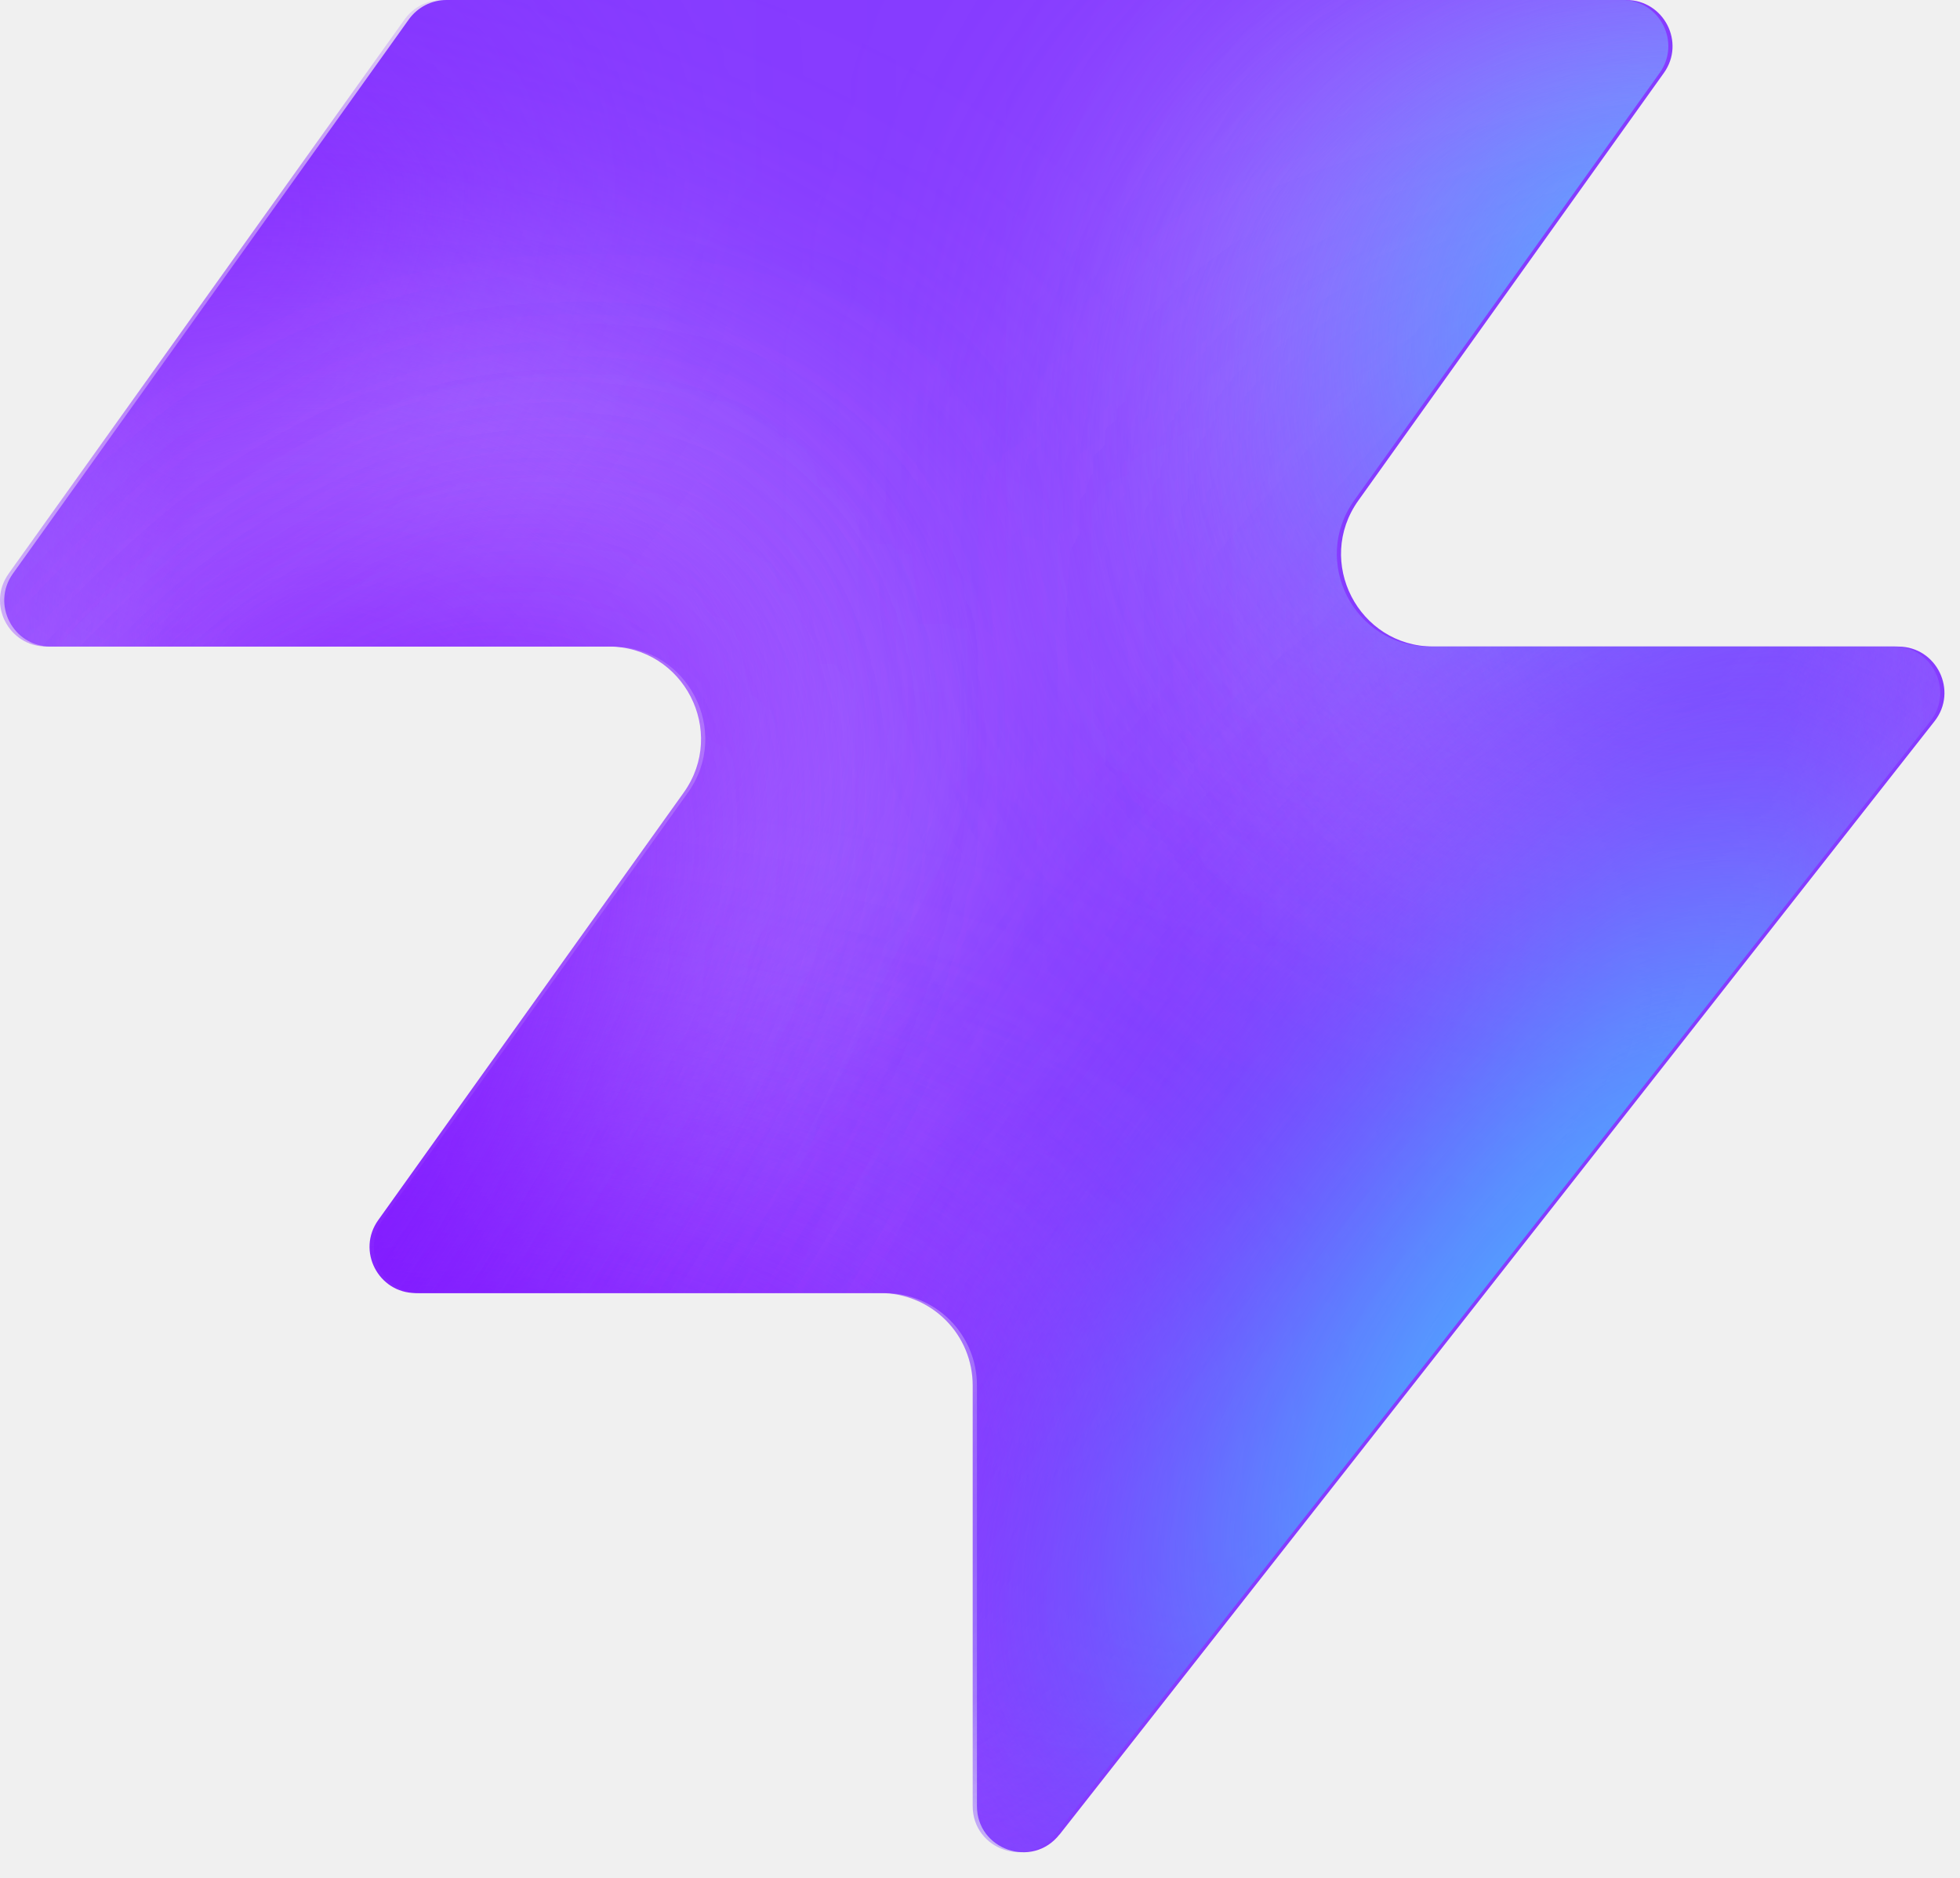
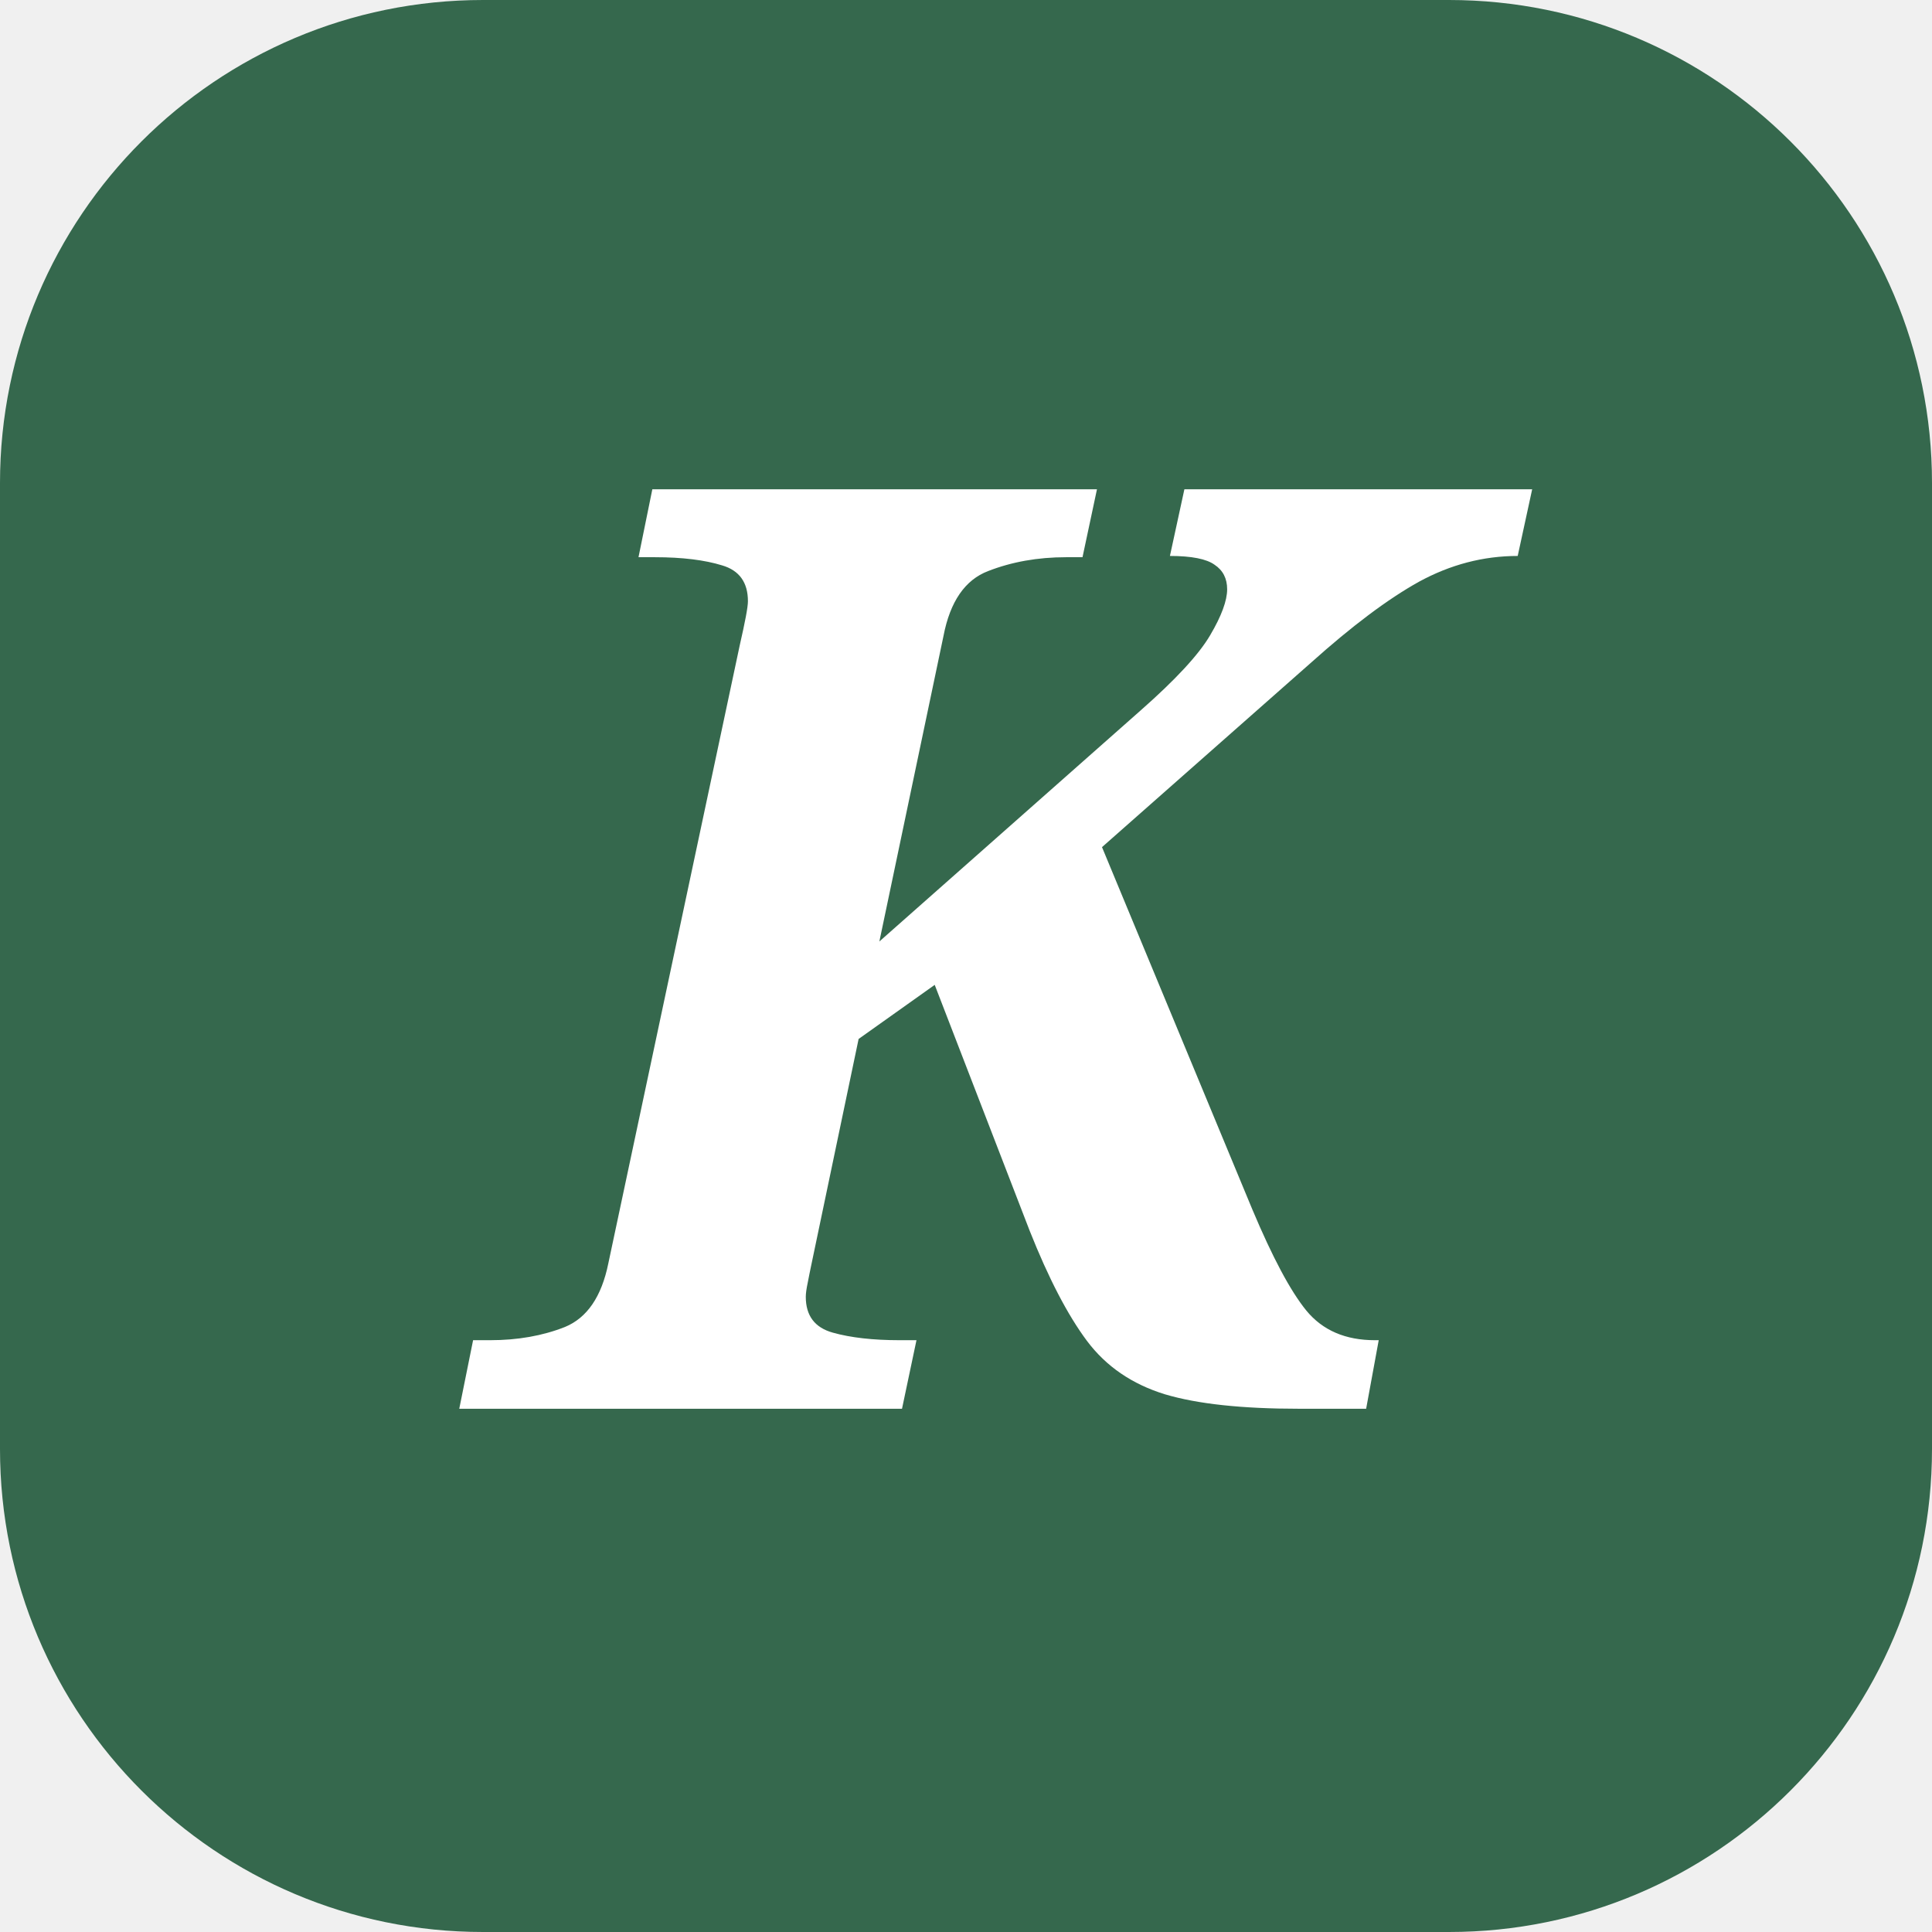
- <svg xmlns="http://www.w3.org/2000/svg" width="48" height="46" fill="none" viewBox="0 0 48 46">
-   <path fill="#863bff" d="M25.946 44.938c-.664.845-2.021.375-2.021-.698V33.937a2.26 2.26 0 0 0-2.262-2.262H10.287c-.92 0-1.456-1.04-.92-1.788l7.48-10.471c1.07-1.497 0-3.578-1.842-3.578H1.237c-.92 0-1.456-1.04-.92-1.788L10.013.474c.214-.297.556-.474.92-.474h28.894c.92 0 1.456 1.04.92 1.788l-7.48 10.471c-1.07 1.498 0 3.579 1.842 3.579h11.377c.943 0 1.473 1.088.89 1.83L25.947 44.94z" style="fill:#863bff;fill:color(display-p3 .525 .23 1);fill-opacity:1" />
-   <mask id="a" width="48" height="46" x="0" y="0" maskUnits="userSpaceOnUse" style="mask-type:alpha">
-     <path fill="#000" d="M25.842 44.938c-.664.844-2.021.375-2.021-.698V33.937a2.26 2.26 0 0 0-2.262-2.262H10.183c-.92 0-1.456-1.04-.92-1.788l7.48-10.471c1.07-1.498 0-3.579-1.842-3.579H1.133c-.92 0-1.456-1.04-.92-1.787L9.91.473c.214-.297.556-.474.92-.474h28.894c.92 0 1.456 1.04.92 1.788l-7.48 10.471c-1.07 1.498 0 3.578 1.842 3.578h11.377c.943 0 1.473 1.088.89 1.832L25.843 44.94z" style="fill:#000;fill-opacity:1" />
-   </mask>
-   <g mask="url(#a)">
-     <g filter="url(#b)">
-       <ellipse cx="5.508" cy="14.704" fill="#ede6ff" rx="5.508" ry="14.704" style="fill:#ede6ff;fill:color(display-p3 .927 .903 1);fill-opacity:1" transform="matrix(.00324 1 1 -.00324 -4.47 31.516)" />
-     </g>
-     <g filter="url(#c)">
-       <ellipse cx="10.399" cy="29.851" fill="#ede6ff" rx="10.399" ry="29.851" style="fill:#ede6ff;fill:color(display-p3 .927 .903 1);fill-opacity:1" transform="matrix(.00324 1 1 -.00324 -39.328 7.883)" />
-     </g>
-     <g filter="url(#d)">
-       <ellipse cx="5.508" cy="30.487" fill="#7e14ff" rx="5.508" ry="30.487" style="fill:#7e14ff;fill:color(display-p3 .492 .077 1);fill-opacity:1" transform="rotate(89.814 -25.913 -14.639)scale(1 -1)" />
-     </g>
-     <g filter="url(#e)">
-       <ellipse cx="5.508" cy="30.599" fill="#7e14ff" rx="5.508" ry="30.599" style="fill:#7e14ff;fill:color(display-p3 .492 .077 1);fill-opacity:1" transform="rotate(89.814 -32.644 -3.334)scale(1 -1)" />
-     </g>
-     <g filter="url(#f)">
-       <ellipse cx="5.508" cy="30.599" fill="#7e14ff" rx="5.508" ry="30.599" style="fill:#7e14ff;fill:color(display-p3 .492 .077 1);fill-opacity:1" transform="matrix(.00324 1 1 -.00324 -34.34 30.47)" />
-     </g>
-     <g filter="url(#g)">
-       <ellipse cx="14.072" cy="22.078" fill="#ede6ff" rx="14.072" ry="22.078" style="fill:#ede6ff;fill:color(display-p3 .927 .903 1);fill-opacity:1" transform="rotate(93.35 24.506 48.493)scale(-1 1)" />
-     </g>
-     <g filter="url(#h)">
-       <ellipse cx="3.47" cy="21.501" fill="#7e14ff" rx="3.47" ry="21.501" style="fill:#7e14ff;fill:color(display-p3 .492 .077 1);fill-opacity:1" transform="rotate(89.009 28.708 47.59)scale(-1 1)" />
-     </g>
-     <g filter="url(#i)">
-       <ellipse cx="3.47" cy="21.501" fill="#7e14ff" rx="3.47" ry="21.501" style="fill:#7e14ff;fill:color(display-p3 .492 .077 1);fill-opacity:1" transform="rotate(89.009 28.708 47.59)scale(-1 1)" />
-     </g>
-     <g filter="url(#j)">
-       <ellipse cx=".387" cy="8.972" fill="#7e14ff" rx="4.407" ry="29.108" style="fill:#7e14ff;fill:color(display-p3 .492 .077 1);fill-opacity:1" transform="rotate(39.51 .387 8.972)" />
-     </g>
-     <g filter="url(#k)">
-       <ellipse cx="47.523" cy="-6.092" fill="#7e14ff" rx="4.407" ry="29.108" style="fill:#7e14ff;fill:color(display-p3 .492 .077 1);fill-opacity:1" transform="rotate(37.892 47.523 -6.092)" />
-     </g>
-     <g filter="url(#l)">
-       <ellipse cx="41.412" cy="6.333" fill="#47bfff" rx="5.971" ry="9.665" style="fill:#47bfff;fill:color(display-p3 .28 .748 1);fill-opacity:1" transform="rotate(37.892 41.412 6.333)" />
-     </g>
-     <g filter="url(#m)">
-       <ellipse cx="-1.879" cy="38.332" fill="#7e14ff" rx="4.407" ry="29.108" style="fill:#7e14ff;fill:color(display-p3 .492 .077 1);fill-opacity:1" transform="rotate(37.892 -1.88 38.332)" />
-     </g>
-     <g filter="url(#n)">
-       <ellipse cx="-1.879" cy="38.332" fill="#7e14ff" rx="4.407" ry="29.108" style="fill:#7e14ff;fill:color(display-p3 .492 .077 1);fill-opacity:1" transform="rotate(37.892 -1.88 38.332)" />
-     </g>
-     <g filter="url(#o)">
-       <ellipse cx="35.651" cy="29.907" fill="#7e14ff" rx="4.407" ry="29.108" style="fill:#7e14ff;fill:color(display-p3 .492 .077 1);fill-opacity:1" transform="rotate(37.892 35.651 29.907)" />
-     </g>
-     <g filter="url(#p)">
-       <ellipse cx="38.418" cy="32.4" fill="#47bfff" rx="5.971" ry="15.297" style="fill:#47bfff;fill:color(display-p3 .28 .748 1);fill-opacity:1" transform="rotate(37.892 38.418 32.4)" />
-     </g>
-   </g>
-   <defs>
-     <filter id="b" width="60.045" height="41.654" x="-19.77" y="16.149" color-interpolation-filters="sRGB" filterUnits="userSpaceOnUse">
-       <feFlood flood-opacity="0" result="BackgroundImageFix" />
-       <feBlend in="SourceGraphic" in2="BackgroundImageFix" result="shape" />
-       <feGaussianBlur result="effect1_foregroundBlur_2002_17158" stdDeviation="7.659" />
-     </filter>
-     <filter id="c" width="90.34" height="51.437" x="-54.613" y="-7.533" color-interpolation-filters="sRGB" filterUnits="userSpaceOnUse">
-       <feFlood flood-opacity="0" result="BackgroundImageFix" />
-       <feBlend in="SourceGraphic" in2="BackgroundImageFix" result="shape" />
-       <feGaussianBlur result="effect1_foregroundBlur_2002_17158" stdDeviation="7.659" />
-     </filter>
-     <filter id="d" width="79.355" height="29.4" x="-49.64" y="2.03" color-interpolation-filters="sRGB" filterUnits="userSpaceOnUse">
-       <feFlood flood-opacity="0" result="BackgroundImageFix" />
-       <feBlend in="SourceGraphic" in2="BackgroundImageFix" result="shape" />
-       <feGaussianBlur result="effect1_foregroundBlur_2002_17158" stdDeviation="4.596" />
-     </filter>
-     <filter id="e" width="79.579" height="29.4" x="-45.045" y="20.029" color-interpolation-filters="sRGB" filterUnits="userSpaceOnUse">
-       <feFlood flood-opacity="0" result="BackgroundImageFix" />
-       <feBlend in="SourceGraphic" in2="BackgroundImageFix" result="shape" />
-       <feGaussianBlur result="effect1_foregroundBlur_2002_17158" stdDeviation="4.596" />
-     </filter>
-     <filter id="f" width="79.579" height="29.4" x="-43.513" y="21.178" color-interpolation-filters="sRGB" filterUnits="userSpaceOnUse">
-       <feFlood flood-opacity="0" result="BackgroundImageFix" />
-       <feBlend in="SourceGraphic" in2="BackgroundImageFix" result="shape" />
-       <feGaussianBlur result="effect1_foregroundBlur_2002_17158" stdDeviation="4.596" />
-     </filter>
-     <filter id="g" width="74.749" height="58.852" x="15.756" y="-17.901" color-interpolation-filters="sRGB" filterUnits="userSpaceOnUse">
-       <feFlood flood-opacity="0" result="BackgroundImageFix" />
-       <feBlend in="SourceGraphic" in2="BackgroundImageFix" result="shape" />
-       <feGaussianBlur result="effect1_foregroundBlur_2002_17158" stdDeviation="7.659" />
-     </filter>
-     <filter id="h" width="61.377" height="25.362" x="23.548" y="2.284" color-interpolation-filters="sRGB" filterUnits="userSpaceOnUse">
-       <feFlood flood-opacity="0" result="BackgroundImageFix" />
-       <feBlend in="SourceGraphic" in2="BackgroundImageFix" result="shape" />
-       <feGaussianBlur result="effect1_foregroundBlur_2002_17158" stdDeviation="4.596" />
-     </filter>
-     <filter id="i" width="61.377" height="25.362" x="23.548" y="2.284" color-interpolation-filters="sRGB" filterUnits="userSpaceOnUse">
-       <feFlood flood-opacity="0" result="BackgroundImageFix" />
-       <feBlend in="SourceGraphic" in2="BackgroundImageFix" result="shape" />
-       <feGaussianBlur result="effect1_foregroundBlur_2002_17158" stdDeviation="4.596" />
-     </filter>
-     <filter id="j" width="56.045" height="63.649" x="-27.636" y="-22.853" color-interpolation-filters="sRGB" filterUnits="userSpaceOnUse">
-       <feFlood flood-opacity="0" result="BackgroundImageFix" />
-       <feBlend in="SourceGraphic" in2="BackgroundImageFix" result="shape" />
-       <feGaussianBlur result="effect1_foregroundBlur_2002_17158" stdDeviation="4.596" />
-     </filter>
-     <filter id="k" width="54.814" height="64.646" x="20.116" y="-38.415" color-interpolation-filters="sRGB" filterUnits="userSpaceOnUse">
-       <feFlood flood-opacity="0" result="BackgroundImageFix" />
-       <feBlend in="SourceGraphic" in2="BackgroundImageFix" result="shape" />
-       <feGaussianBlur result="effect1_foregroundBlur_2002_17158" stdDeviation="4.596" />
-     </filter>
-     <filter id="l" width="33.541" height="35.313" x="24.641" y="-11.323" color-interpolation-filters="sRGB" filterUnits="userSpaceOnUse">
-       <feFlood flood-opacity="0" result="BackgroundImageFix" />
-       <feBlend in="SourceGraphic" in2="BackgroundImageFix" result="shape" />
-       <feGaussianBlur result="effect1_foregroundBlur_2002_17158" stdDeviation="4.596" />
-     </filter>
-     <filter id="m" width="54.814" height="64.646" x="-29.286" y="6.009" color-interpolation-filters="sRGB" filterUnits="userSpaceOnUse">
-       <feFlood flood-opacity="0" result="BackgroundImageFix" />
-       <feBlend in="SourceGraphic" in2="BackgroundImageFix" result="shape" />
-       <feGaussianBlur result="effect1_foregroundBlur_2002_17158" stdDeviation="4.596" />
-     </filter>
-     <filter id="n" width="54.814" height="64.646" x="-29.286" y="6.009" color-interpolation-filters="sRGB" filterUnits="userSpaceOnUse">
-       <feFlood flood-opacity="0" result="BackgroundImageFix" />
-       <feBlend in="SourceGraphic" in2="BackgroundImageFix" result="shape" />
-       <feGaussianBlur result="effect1_foregroundBlur_2002_17158" stdDeviation="4.596" />
-     </filter>
-     <filter id="o" width="54.814" height="64.646" x="8.244" y="-2.416" color-interpolation-filters="sRGB" filterUnits="userSpaceOnUse">
-       <feFlood flood-opacity="0" result="BackgroundImageFix" />
-       <feBlend in="SourceGraphic" in2="BackgroundImageFix" result="shape" />
-       <feGaussianBlur result="effect1_foregroundBlur_2002_17158" stdDeviation="4.596" />
-     </filter>
-     <filter id="p" width="39.409" height="43.623" x="18.713" y="10.588" color-interpolation-filters="sRGB" filterUnits="userSpaceOnUse">
-       <feFlood flood-opacity="0" result="BackgroundImageFix" />
-       <feBlend in="SourceGraphic" in2="BackgroundImageFix" result="shape" />
-       <feGaussianBlur result="effect1_foregroundBlur_2002_17158" stdDeviation="4.596" />
-     </filter>
-   </defs>
+ <svg xmlns="http://www.w3.org/2000/svg" width="48" height="48" viewBox="0 0 48 48">
+   <rect width="48" height="48" rx="12" ry="12" fill="#35684d" />
+   <text x="24" y="35" font-family="Georgia, serif" font-size="32" font-style="italic" font-weight="700" fill="white" text-anchor="middle">K</text>
</svg>
